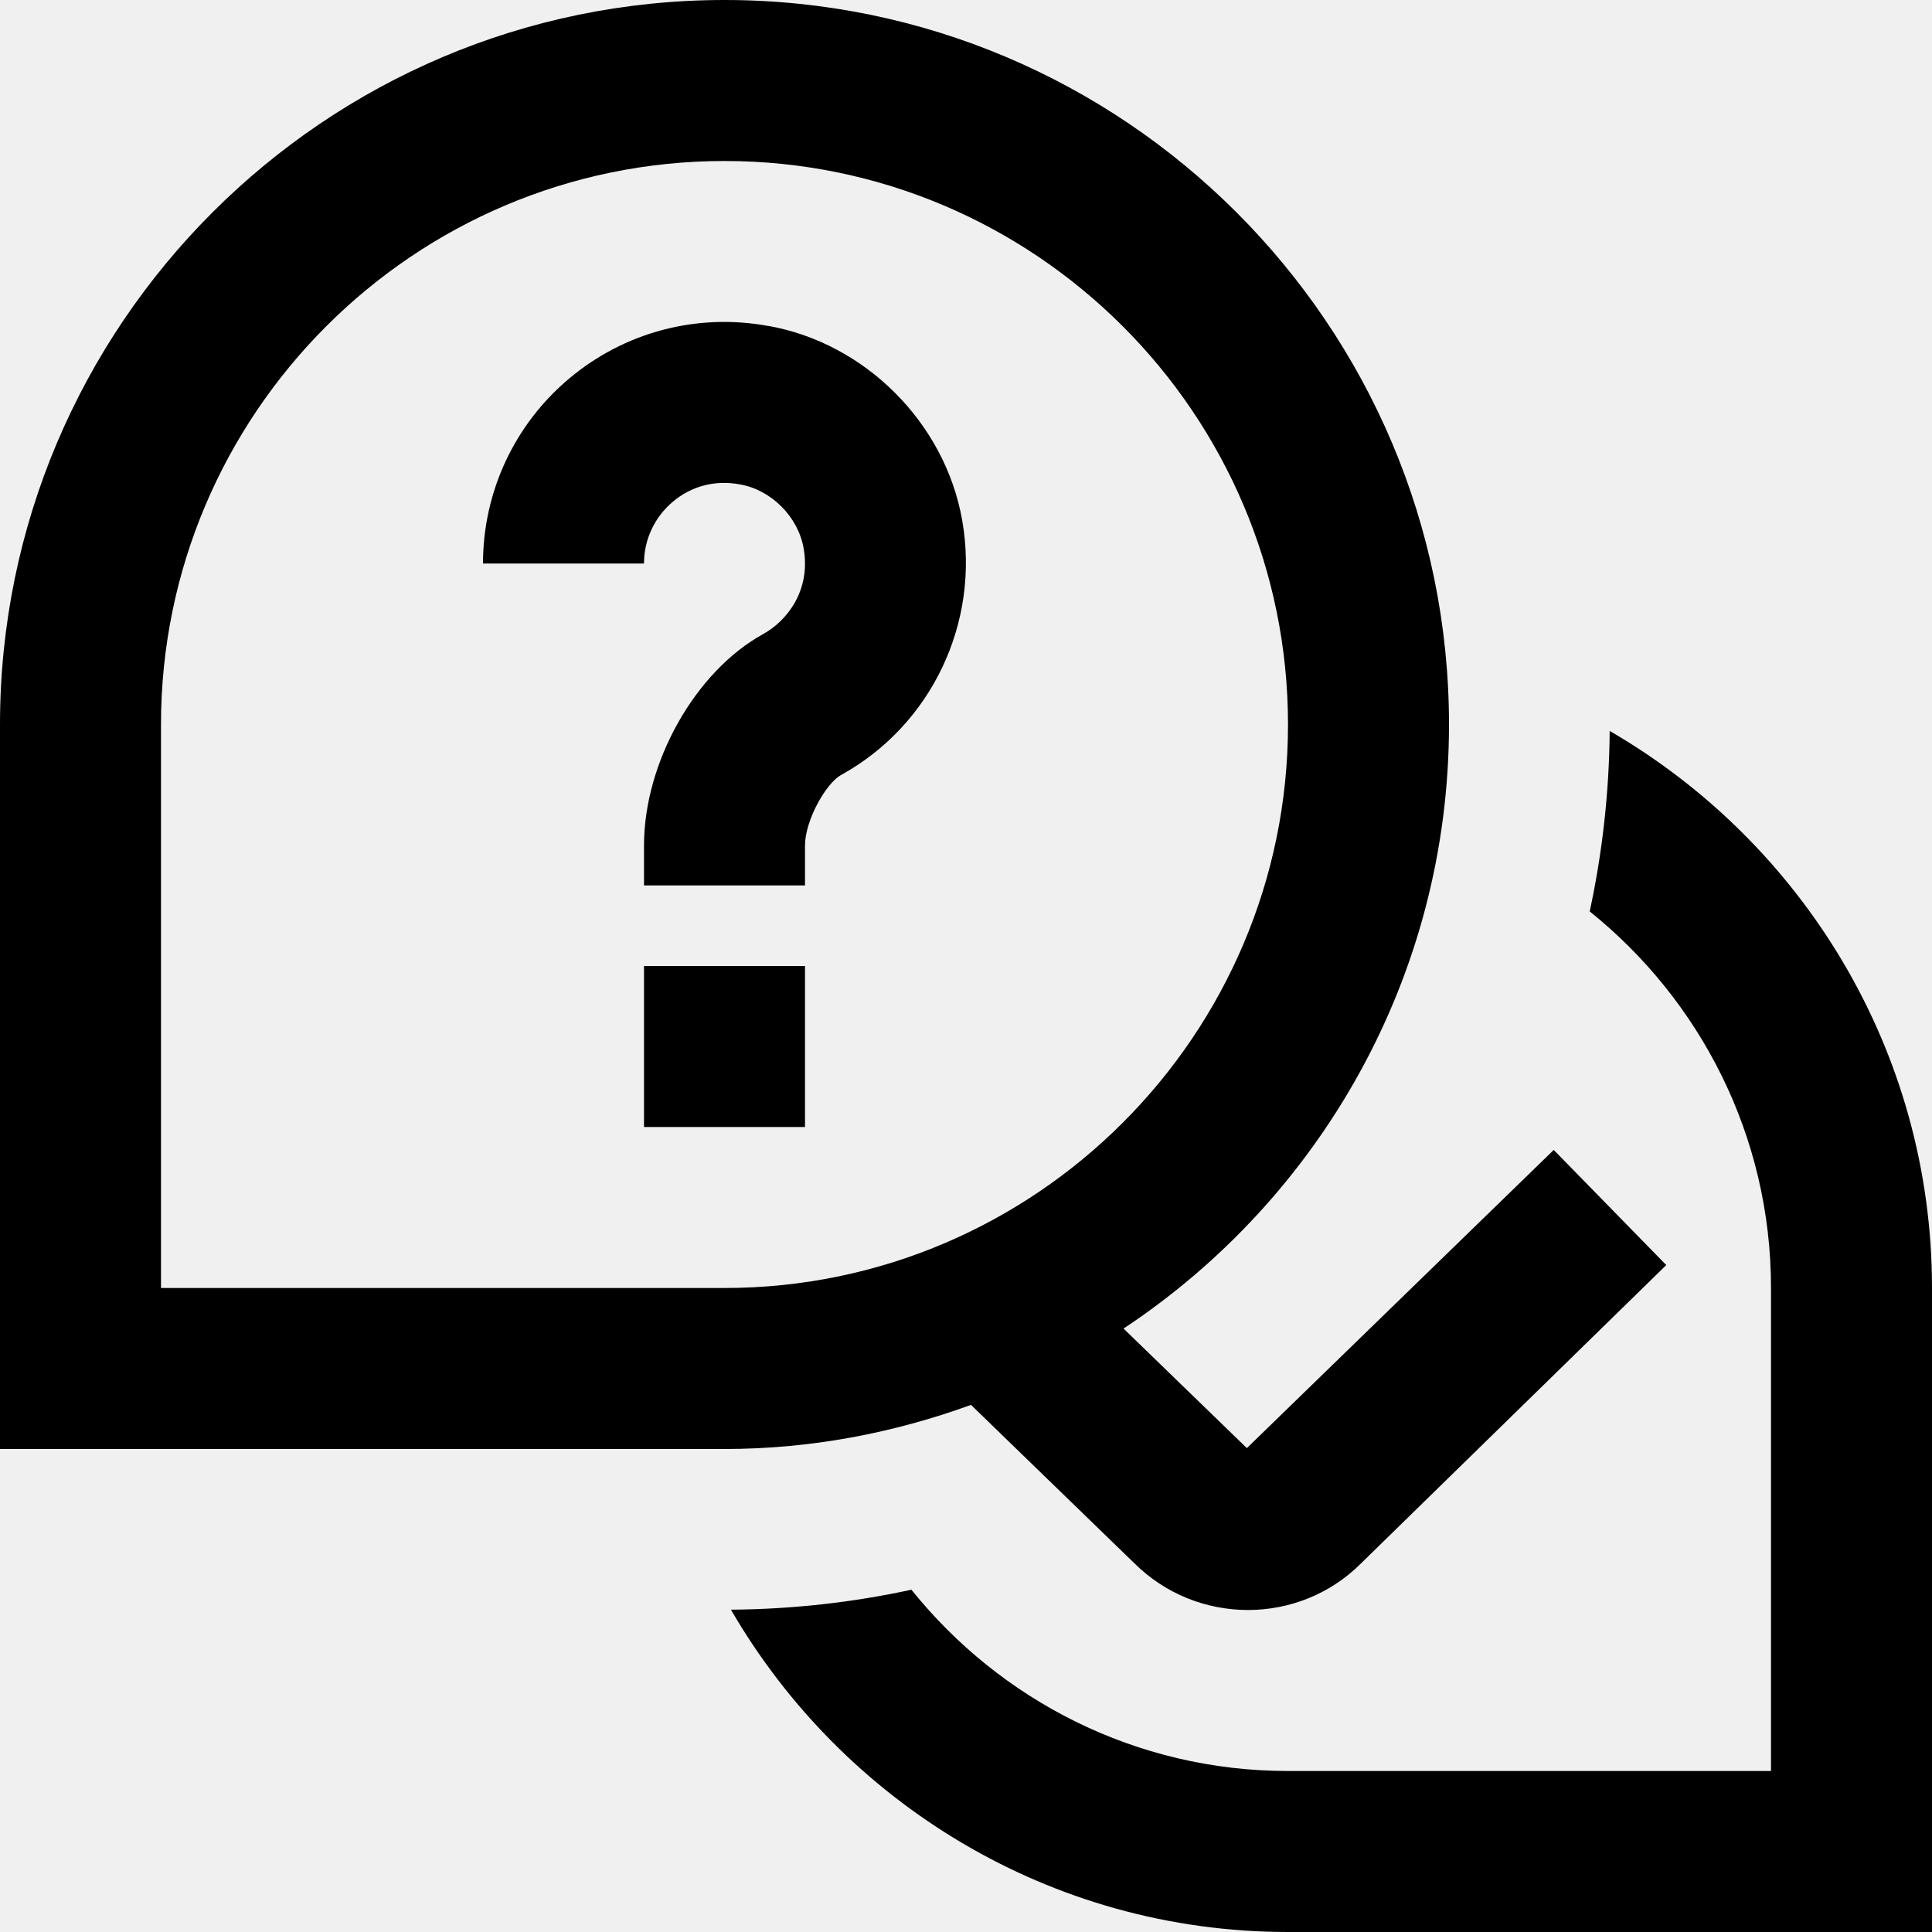
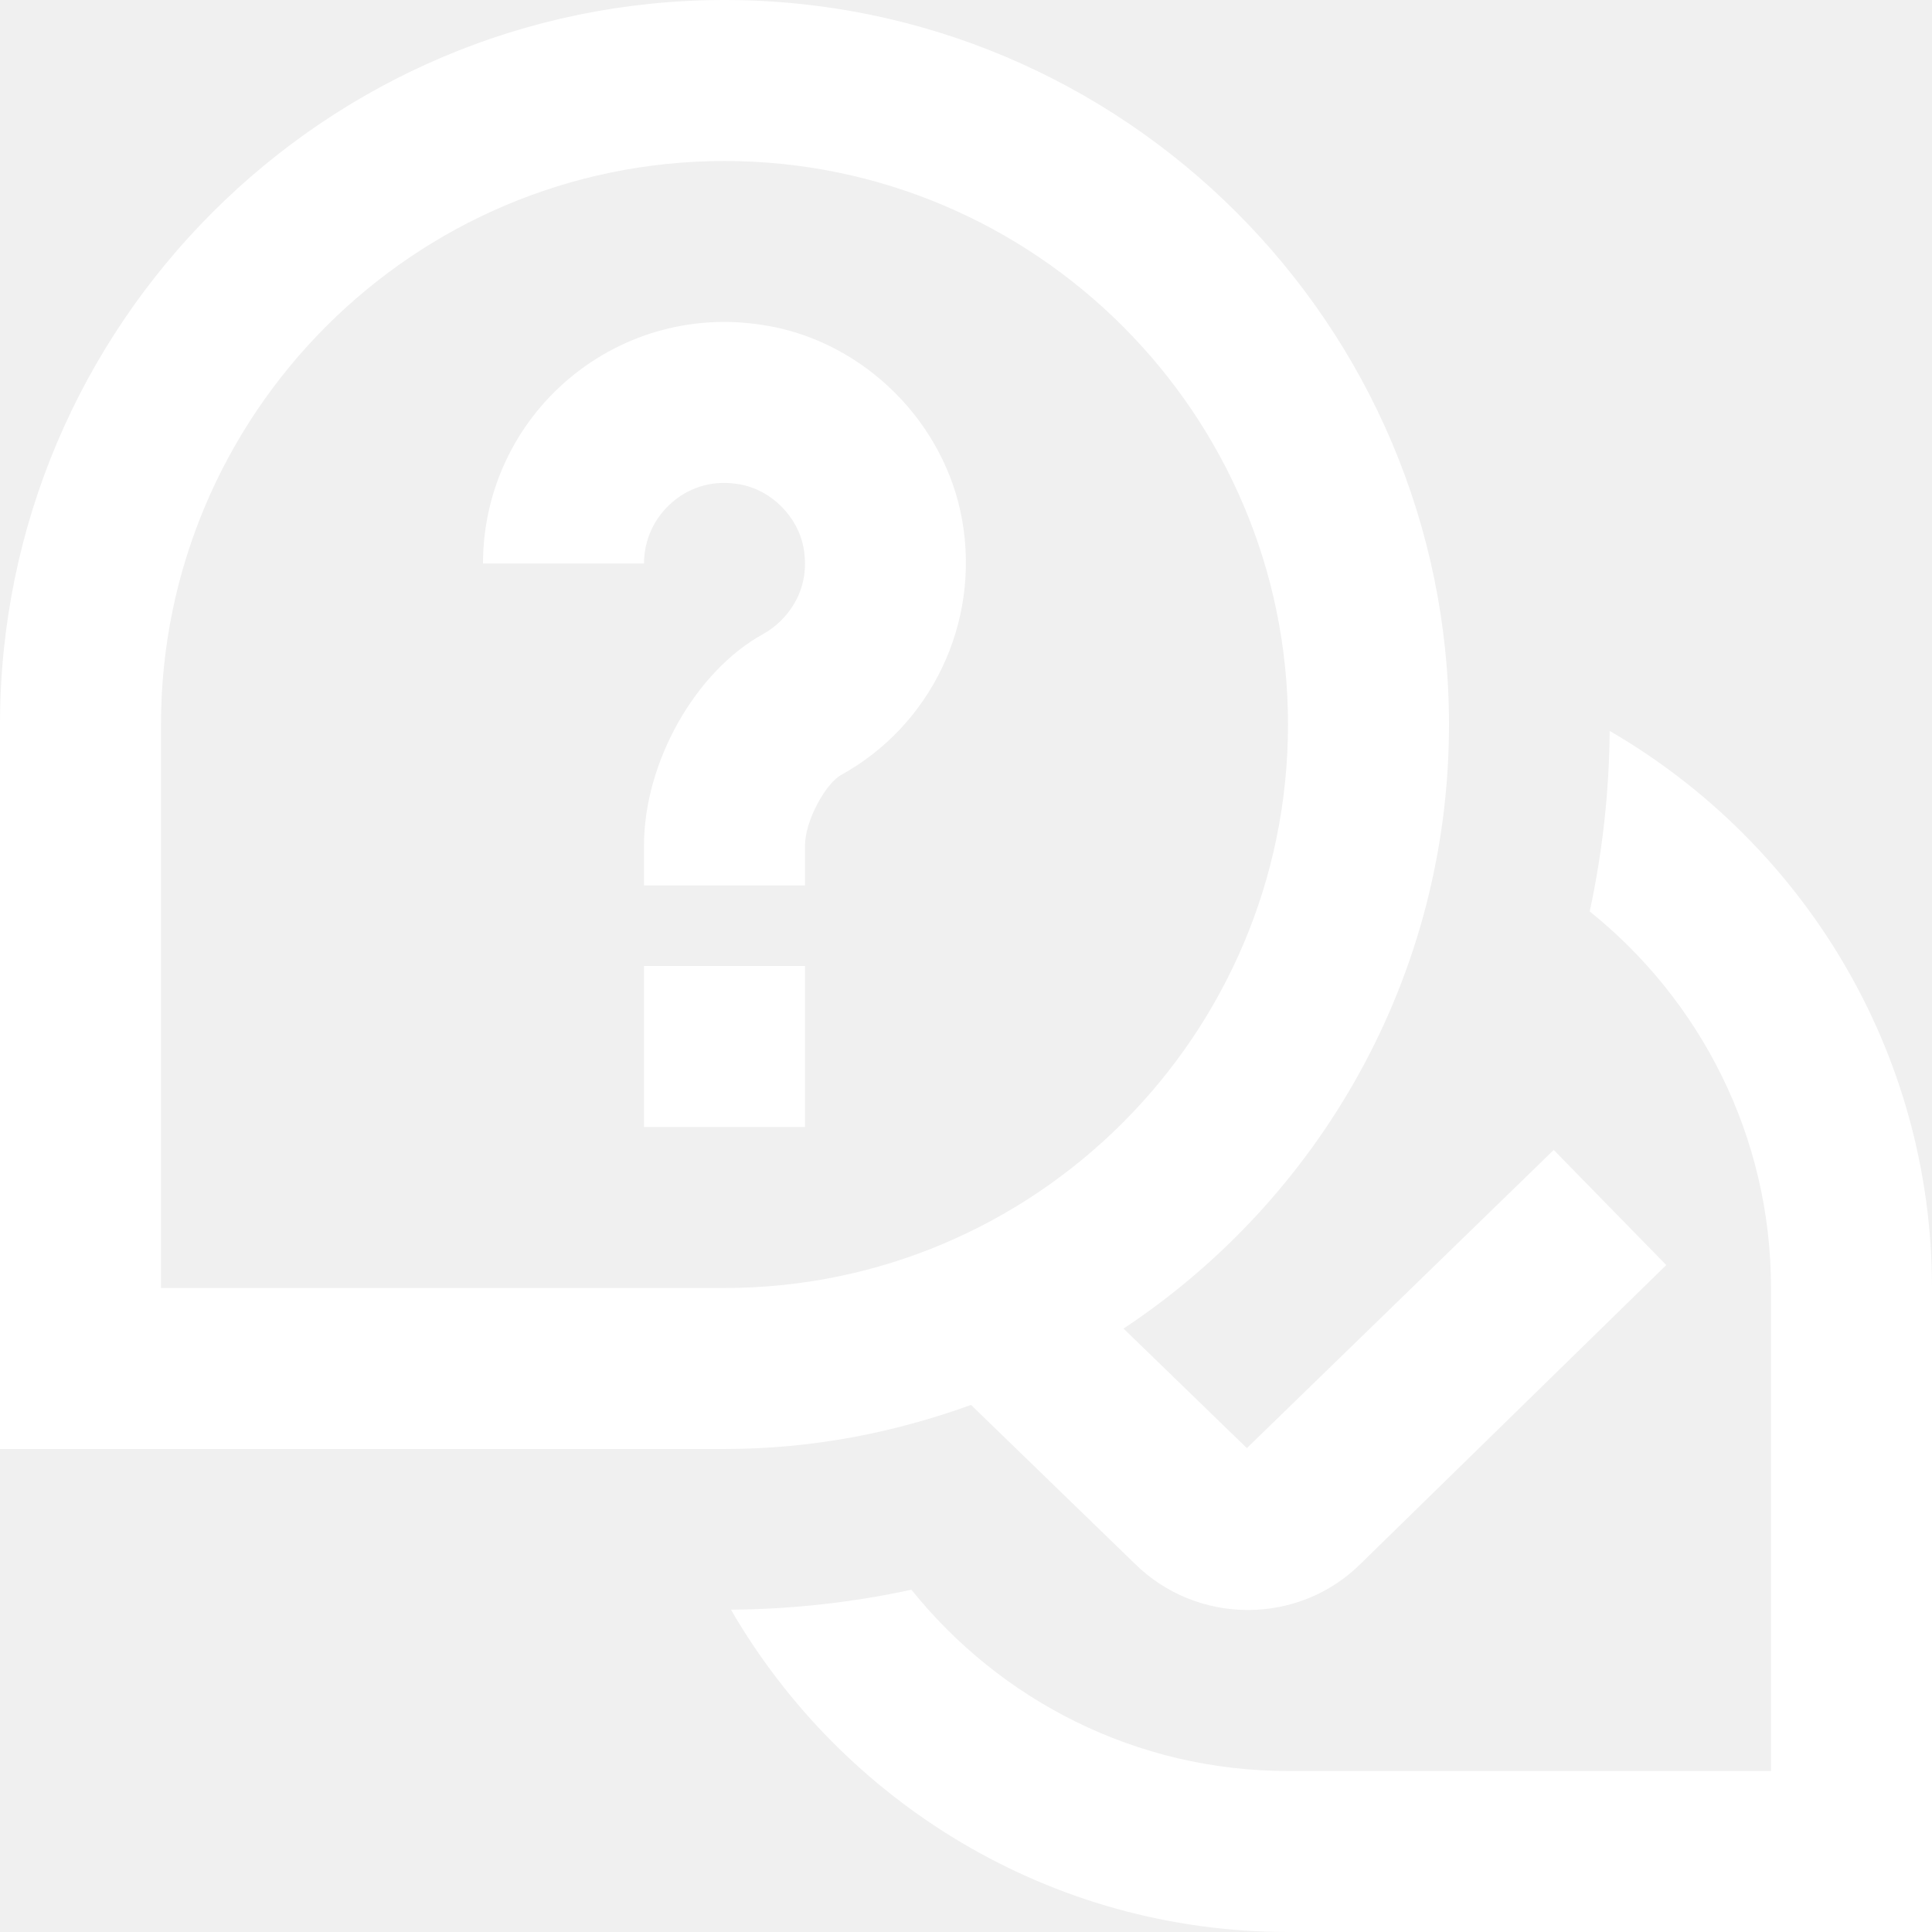
<svg xmlns="http://www.w3.org/2000/svg" width="24" height="24" viewBox="0 0 24 24" fill="none">
  <g clip-path="url(#clip0_34_130)">
-     <path d="M24 16V24H16C13.045 24 10.465 22.385 9.08 19.996C9.849 19.99 10.598 19.905 11.322 19.748C12.423 21.119 14.109 22 16 22H22V16C22 14.109 21.119 12.423 19.748 11.322C19.904 10.598 19.99 9.849 19.996 9.08C22.385 10.465 24 13.045 24 16ZM12.062 17.452C11.105 17.8 10.077 18 9 18H0V9C0 4.037 4.037 0 9 0C13.963 0 18 4.037 18 9C18 12.132 16.39 14.892 13.957 16.504L15.489 17.989L19.301 14.285L20.699 15.715L16.906 19.422C16.521 19.807 16.012 20 15.503 20C14.99 20 14.477 19.805 14.086 19.414L12.062 17.452ZM9 16C12.859 16 16 12.859 16 9C16 5.141 12.859 2 9 2C5.141 2 2 5.141 2 9V16H9ZM9.536 4.048C8.65 3.887 7.753 4.129 7.072 4.701C6.39 5.273 6 6.111 6 7H8C8 6.703 8.131 6.424 8.358 6.233C8.587 6.039 8.88 5.96 9.19 6.017C9.581 6.085 9.914 6.418 9.983 6.811C10.076 7.341 9.77 7.716 9.481 7.876C8.636 8.341 8 9.471 8 10.504V10.999H10V10.504C10 10.192 10.26 9.731 10.447 9.628C11.572 9.007 12.176 7.735 11.953 6.465C11.741 5.253 10.746 4.258 9.536 4.047V4.048ZM8 14H10V12H8V14Z" fill="black" />
+     <path d="M24 16V24H16C13.045 24 10.465 22.385 9.08 19.996C9.849 19.99 10.598 19.905 11.322 19.748C12.423 21.119 14.109 22 16 22H22V16C22 14.109 21.119 12.423 19.748 11.322C19.904 10.598 19.99 9.849 19.996 9.08C22.385 10.465 24 13.045 24 16ZM12.062 17.452C11.105 17.8 10.077 18 9 18H0V9C0 4.037 4.037 0 9 0C13.963 0 18 4.037 18 9C18 12.132 16.39 14.892 13.957 16.504L15.489 17.989L19.301 14.285L20.699 15.715L16.906 19.422C16.521 19.807 16.012 20 15.503 20C14.99 20 14.477 19.805 14.086 19.414L12.062 17.452ZM9 16C12.859 16 16 12.859 16 9C16 5.141 12.859 2 9 2C5.141 2 2 5.141 2 9V16H9ZM9.536 4.048C8.65 3.887 7.753 4.129 7.072 4.701C6.39 5.273 6 6.111 6 7H8C8 6.703 8.131 6.424 8.358 6.233C8.587 6.039 8.88 5.96 9.19 6.017C9.581 6.085 9.914 6.418 9.983 6.811C10.076 7.341 9.77 7.716 9.481 7.876C8.636 8.341 8 9.471 8 10.504V10.999H10V10.504C10 10.192 10.26 9.731 10.447 9.628C11.572 9.007 12.176 7.735 11.953 6.465C11.741 5.253 10.746 4.258 9.536 4.047V4.048ZM8 14H10V12H8V14Z" fill="#fff" />
  </g>
  <defs>
    <clipPath id="clip0_34_130">
-       <rect width="24" height="24" fill="black" />
+       <rect width="24" height="24" fill="#fff" />
    </clipPath>
  </defs>
</svg>
